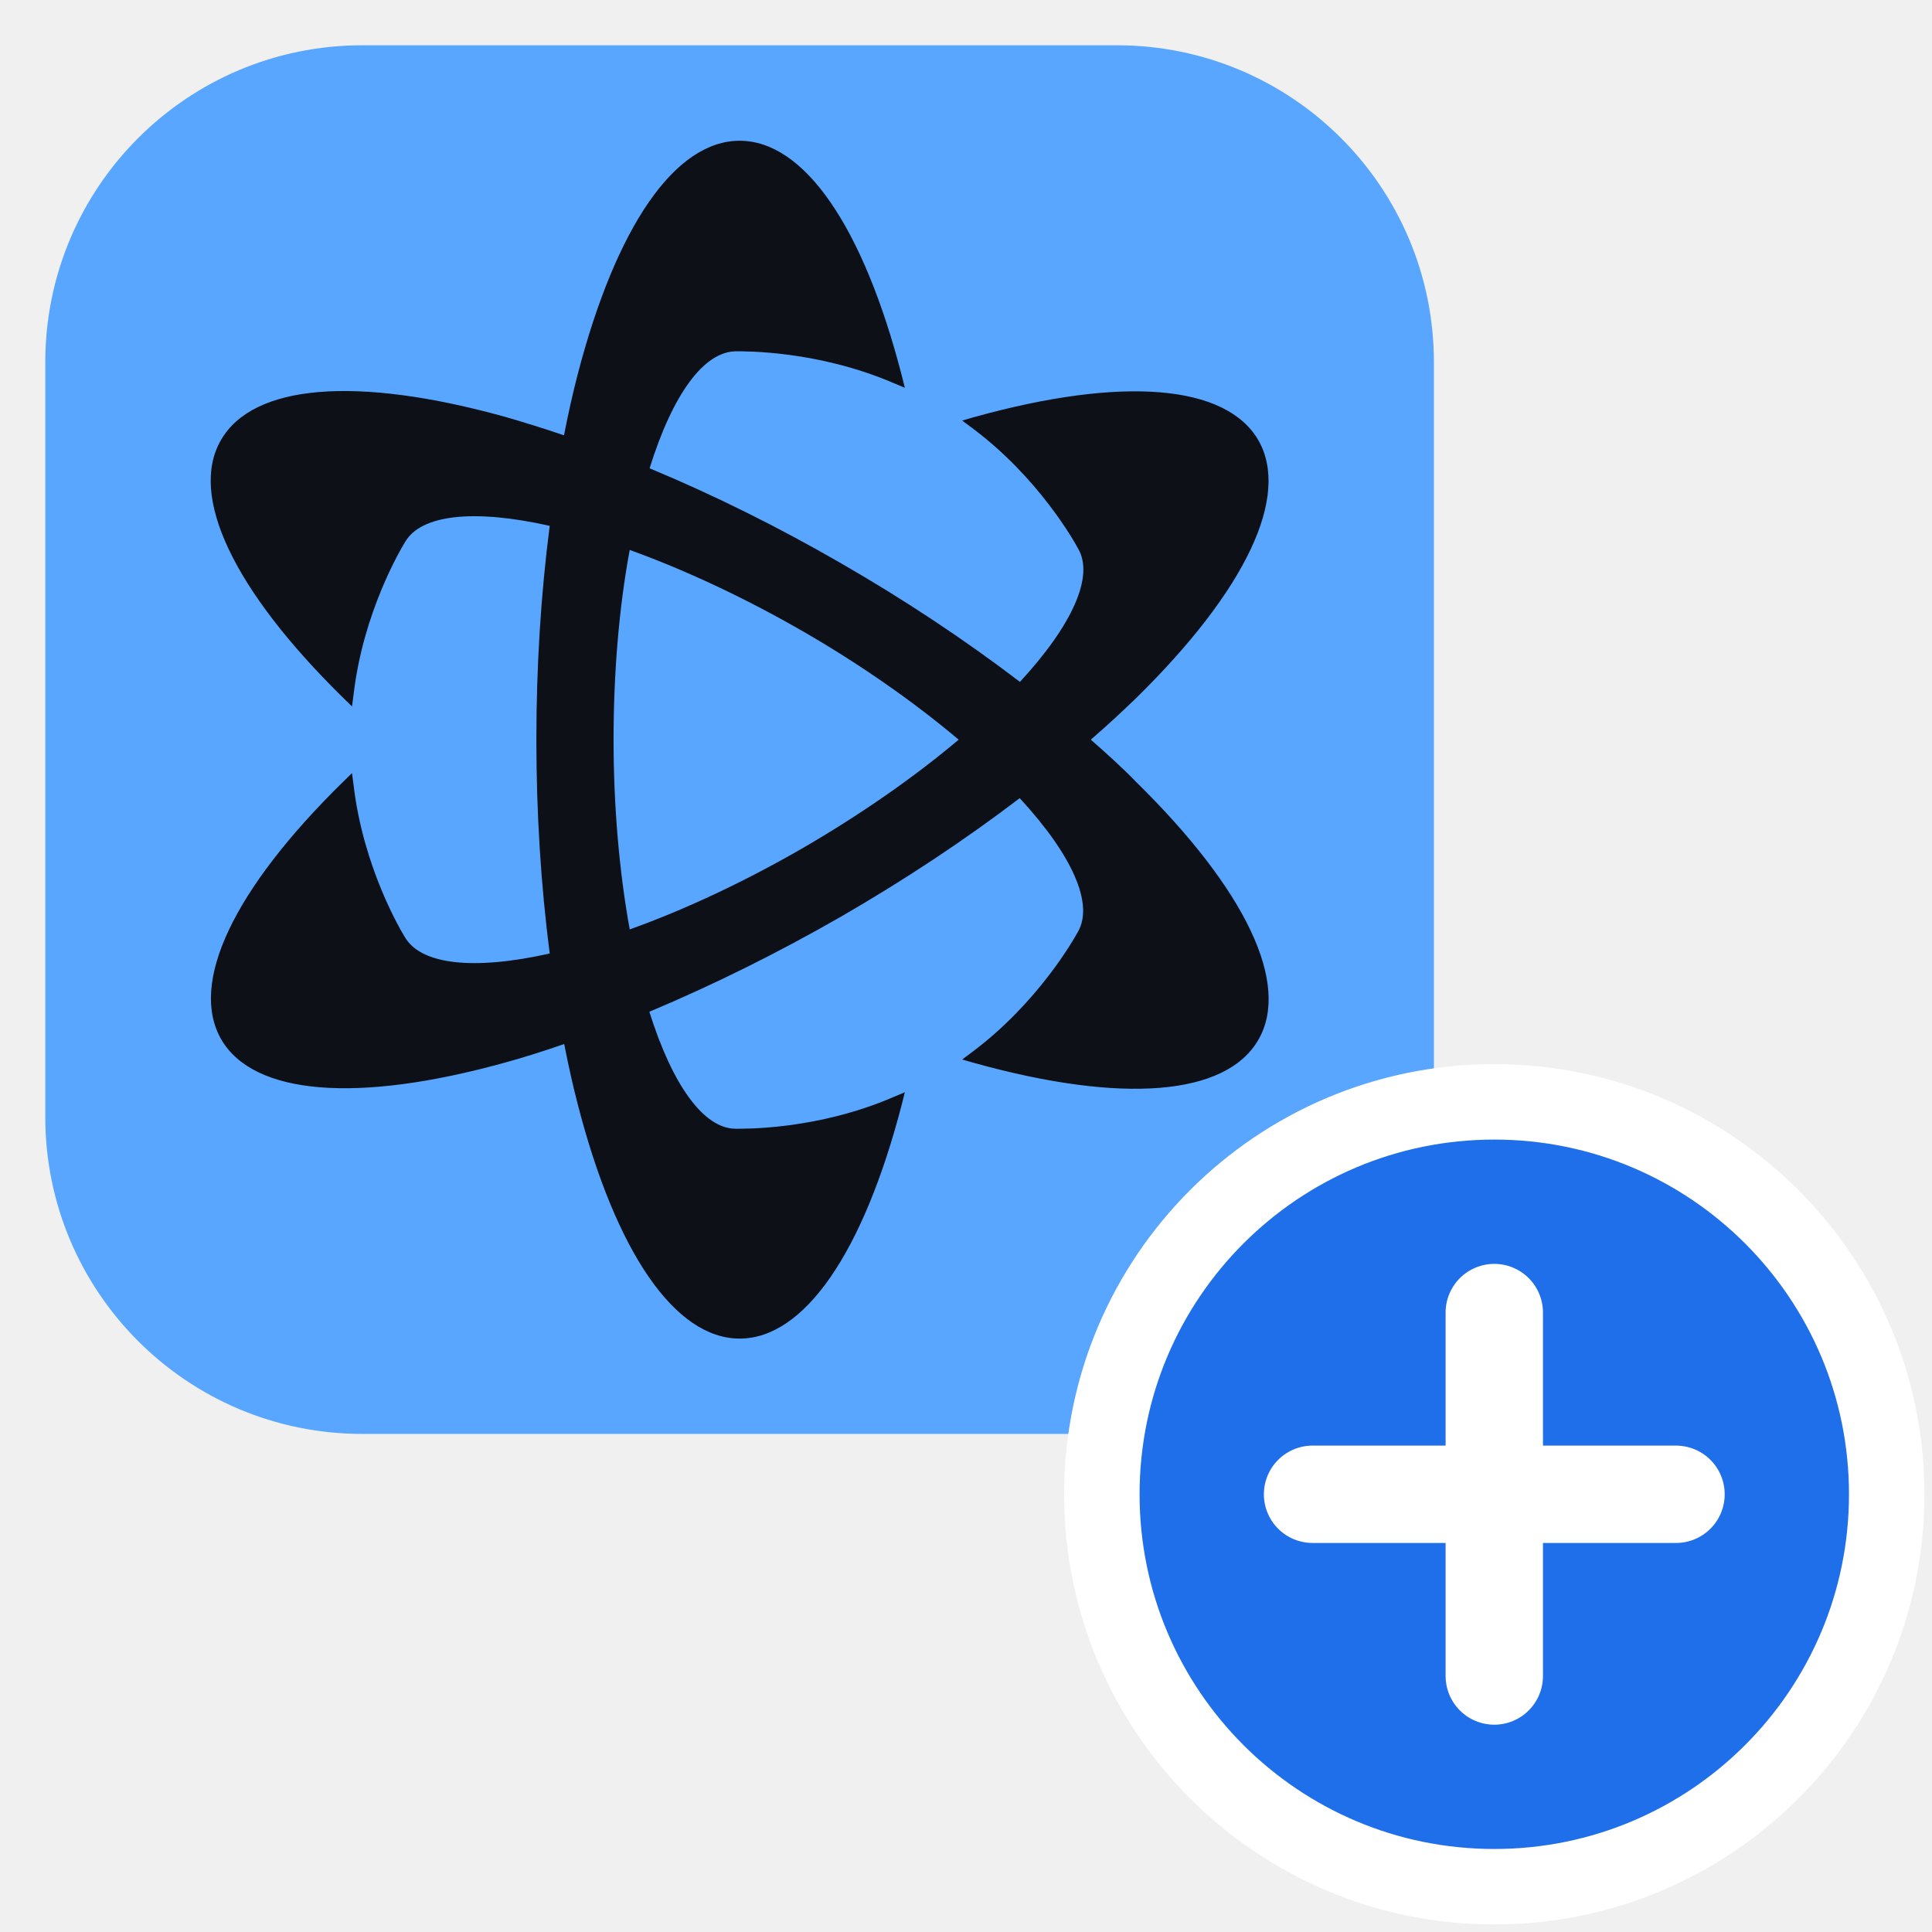
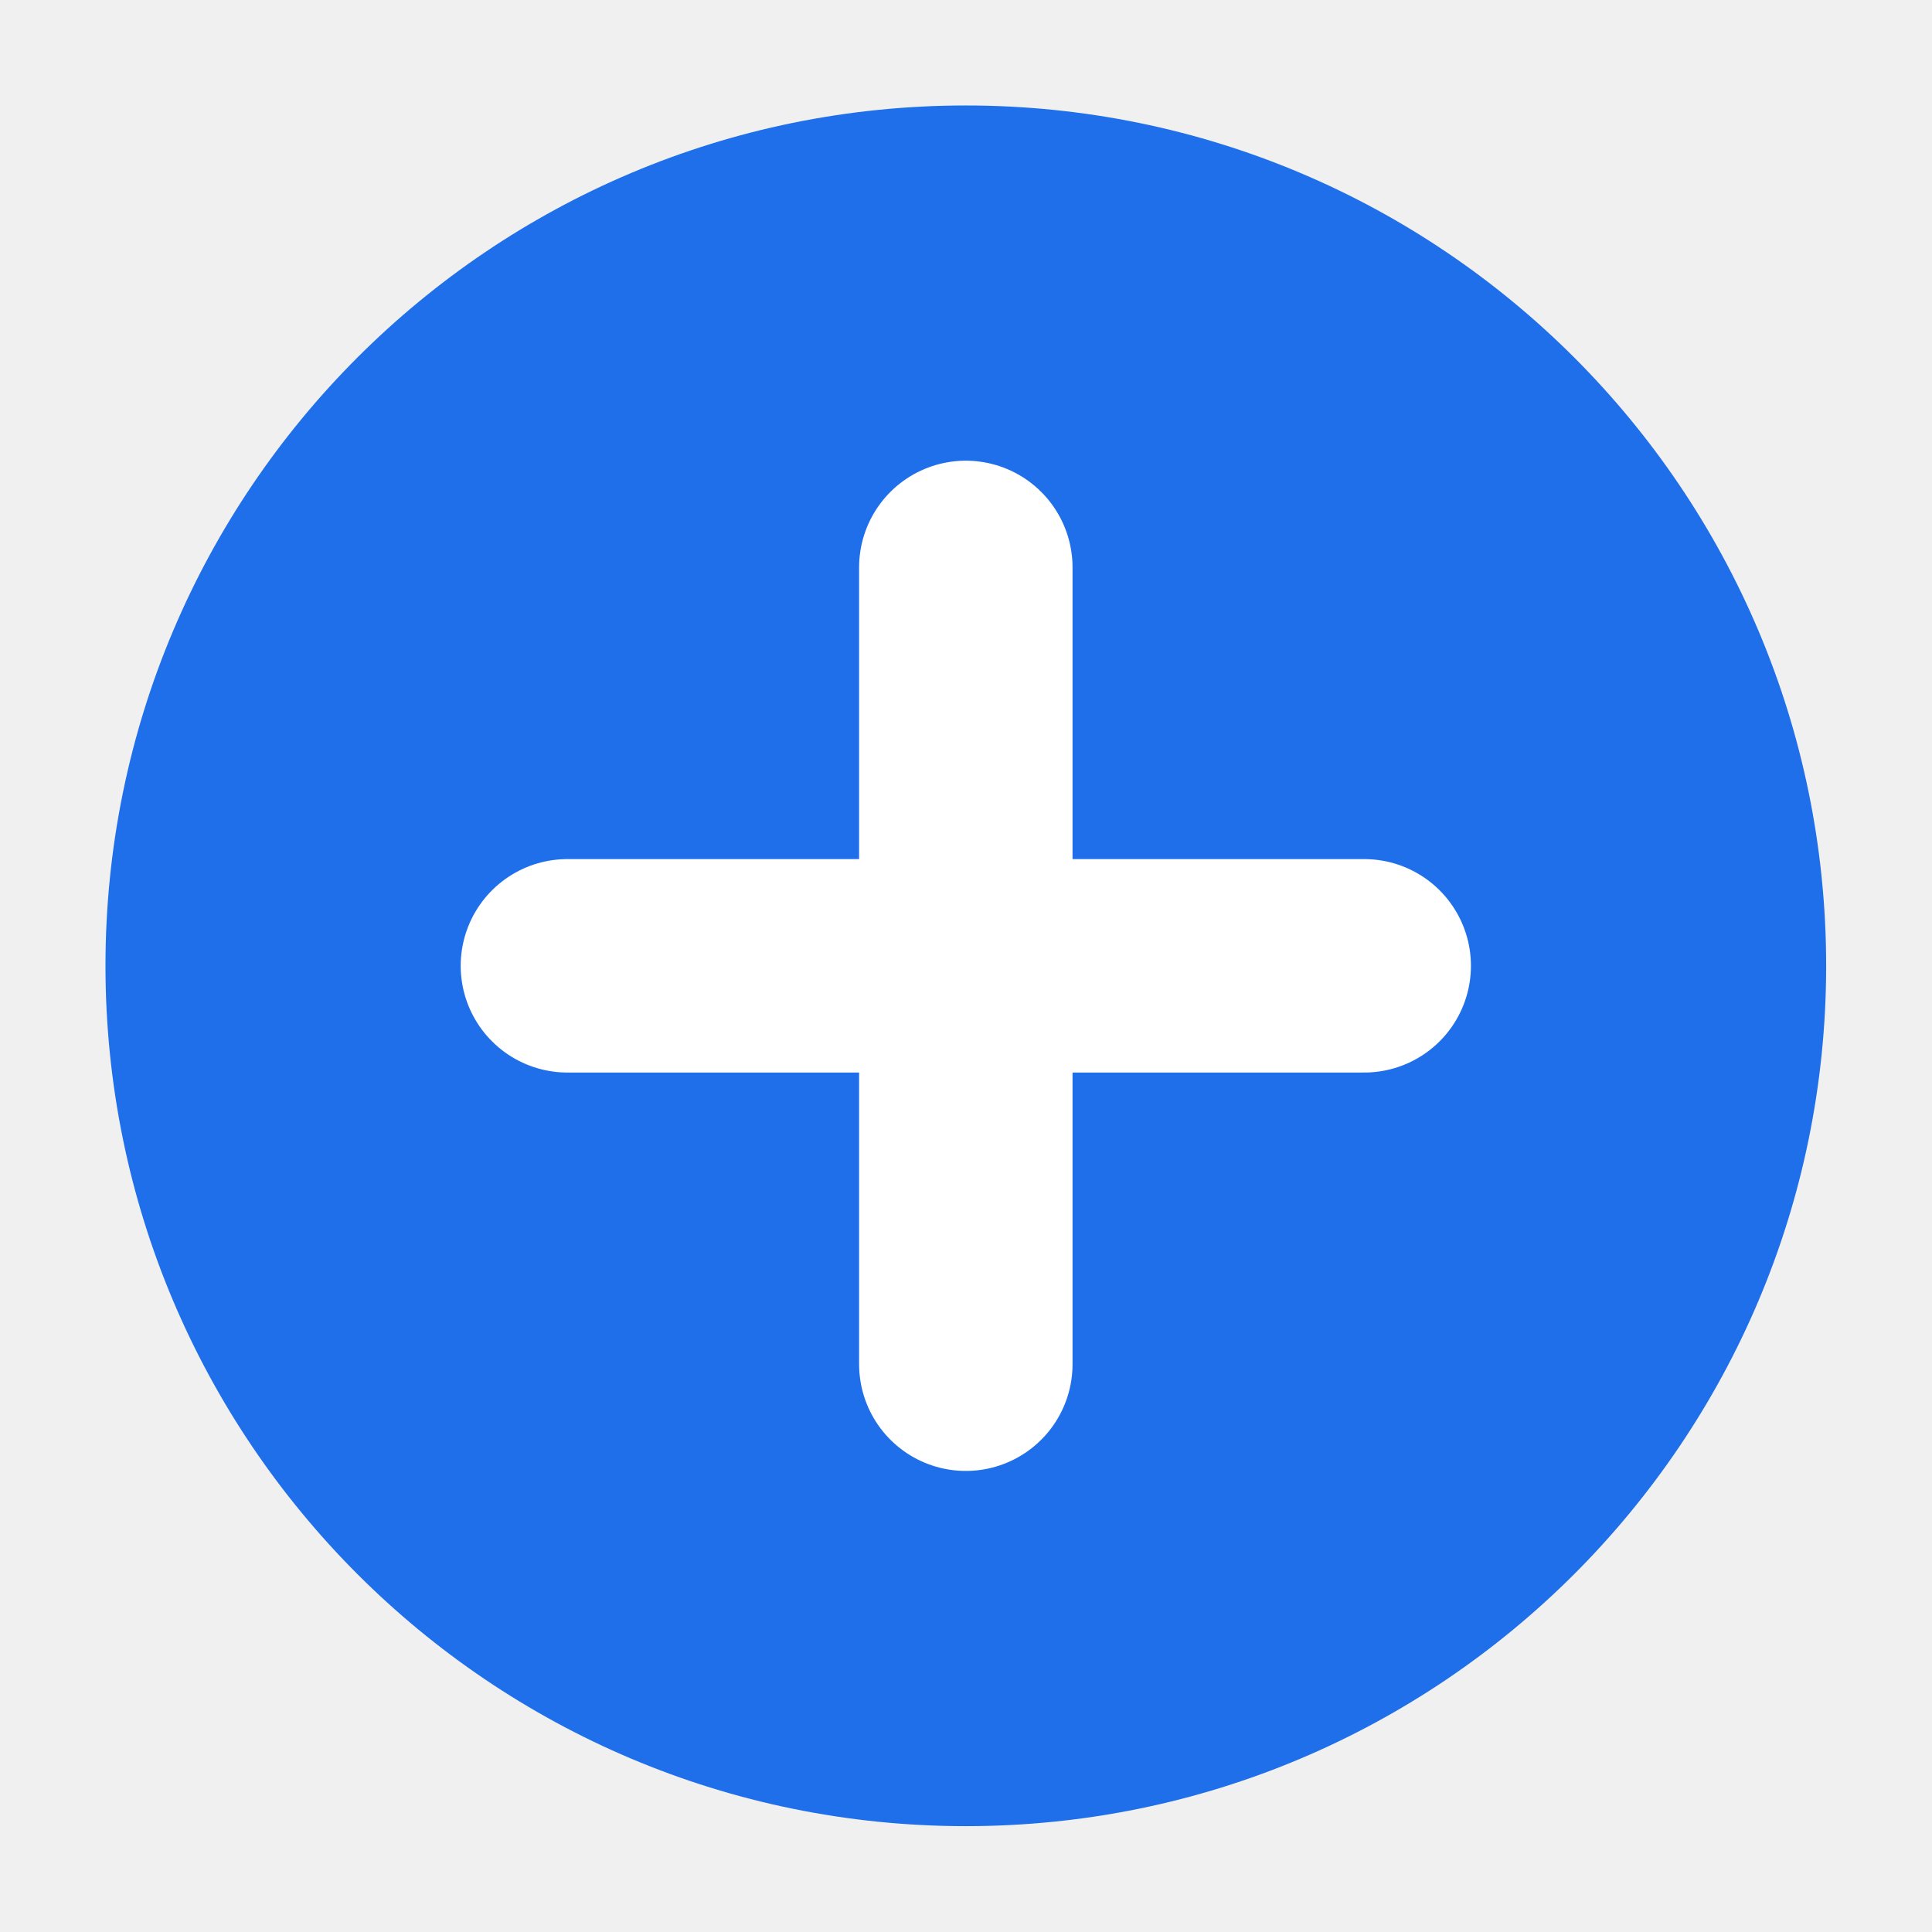
<svg xmlns="http://www.w3.org/2000/svg" width="512" height="512" viewBox="0 0 512 512">
-   <rect x="12" y="12" width="368" height="368" rx="84" fill="#58A6FF" />
-   <g transform="translate(37.3 37.3) scale(0.62)">
-     <path d="M406.1 256c7.4-6.4 13.8-12.4 19.5-17.9 46.9-46.1 65.8-86.2 52.1-110.1-13.8-23.8-58-27.5-121.4-9.9l-5.2 1.5 4.3 3.2c28.3 21.1 43.6 48.4 45.3 51.6 6.8 11.7-2.3 32.4-24.9 56.9-23.6-18-49.2-35-76.3-50.6-27-15.6-54.6-29.3-82-40.7 9.9-31.8 23.3-50 37-50 3.5 0 34.7-.4 67.1 13.5l5 2.1-1.3-5.2C308.8 36.5 283.5 0 256 0c-27.6 0-52.8 36.5-69.3 100.1-2 7.7-3.9 16.2-5.8 25.8-9.2-3.1-17.5-5.7-25.2-7.9-63.4-17.6-107.6-14-121.4 9.9-13.8 23.8 5.2 64 52.1 110.1l3.9 3.8.7-5.3c4.1-35 20.1-61.9 22-65 6.8-11.7 29.3-14.2 61.8-6.9-3.8 29.5-5.7 60.2-5.7 91.4s1.9 61.9 5.7 91.4c-32.6 7.3-55 4.8-61.9-7-1.8-2.9-17.8-29.9-21.9-64.8l-.7-5.3-3.9 3.8c-46.8 45.9-65.8 86-52 110 13.8 23.8 58 27.5 121.4 9.9 7.7-2.1 15.9-4.7 25.2-7.9 1.9 9.7 3.8 18.1 5.8 25.8C203.2 475.5 228.5 512 256 512s52.8-36.5 69.3-100.1l1.3-5.2-5 2.1c-32.4 14-63.6 13.5-67.3 13.5-13.5 0-26.9-18.2-36.9-50 27.4-11.5 55-25.2 82-40.7 27-15.6 52.7-32.6 76.3-50.6 22.6 24.5 31.7 45.2 24.9 57.1-1.7 3.1-17 30.3-45.2 51.4l-4.3 3.2 5.2 1.5c63.4 17.6 107.6 14 121.4-9.9 13.8-23.8-5.2-64-52.1-110.1-5.6-5.8-12.1-11.7-19.5-18.2m-56.5 0c-19.3 16.3-42.4 32.3-66.9 46.5-24.5 14.1-49.9 26.1-73.7 34.6-4.5-24.9-6.9-52.8-6.9-81.1s2.3-56.3 6.9-81.1c23.8 8.6 49.2 20.5 73.7 34.6s47.6 30.2 66.9 46.5" fill="#0D1117" />
-   </g>
-   <circle cx="396" cy="396" r="104" fill="#1F6FEB" stroke="#FFFFFF" stroke-width="20" />
-   <g transform="translate(396 396) scale(0.86)" fill="none" stroke="#FFFFFF" stroke-width="30" stroke-linecap="round" stroke-linejoin="round">
-     <path d="M0 -56 V56" />
-     <path d="M-56 0 H56" />
+   <g transform="matrix(2.1923 0 0 2.1923 -612.2 -612.2)">
+     <circle cx="396" cy="396" r="104" fill="#1F6FEB" stroke="#FFFFFF" stroke-width="0" />
+     <g transform="translate(396 396) scale(0.86)" fill="none" stroke="#FFFFFF" stroke-width="30" stroke-linecap="round" stroke-linejoin="round">
+       <path d="M0 -56 V56" />
+       <path d="M-56 0 H56" />
+     </g>
  </g>
</svg>
